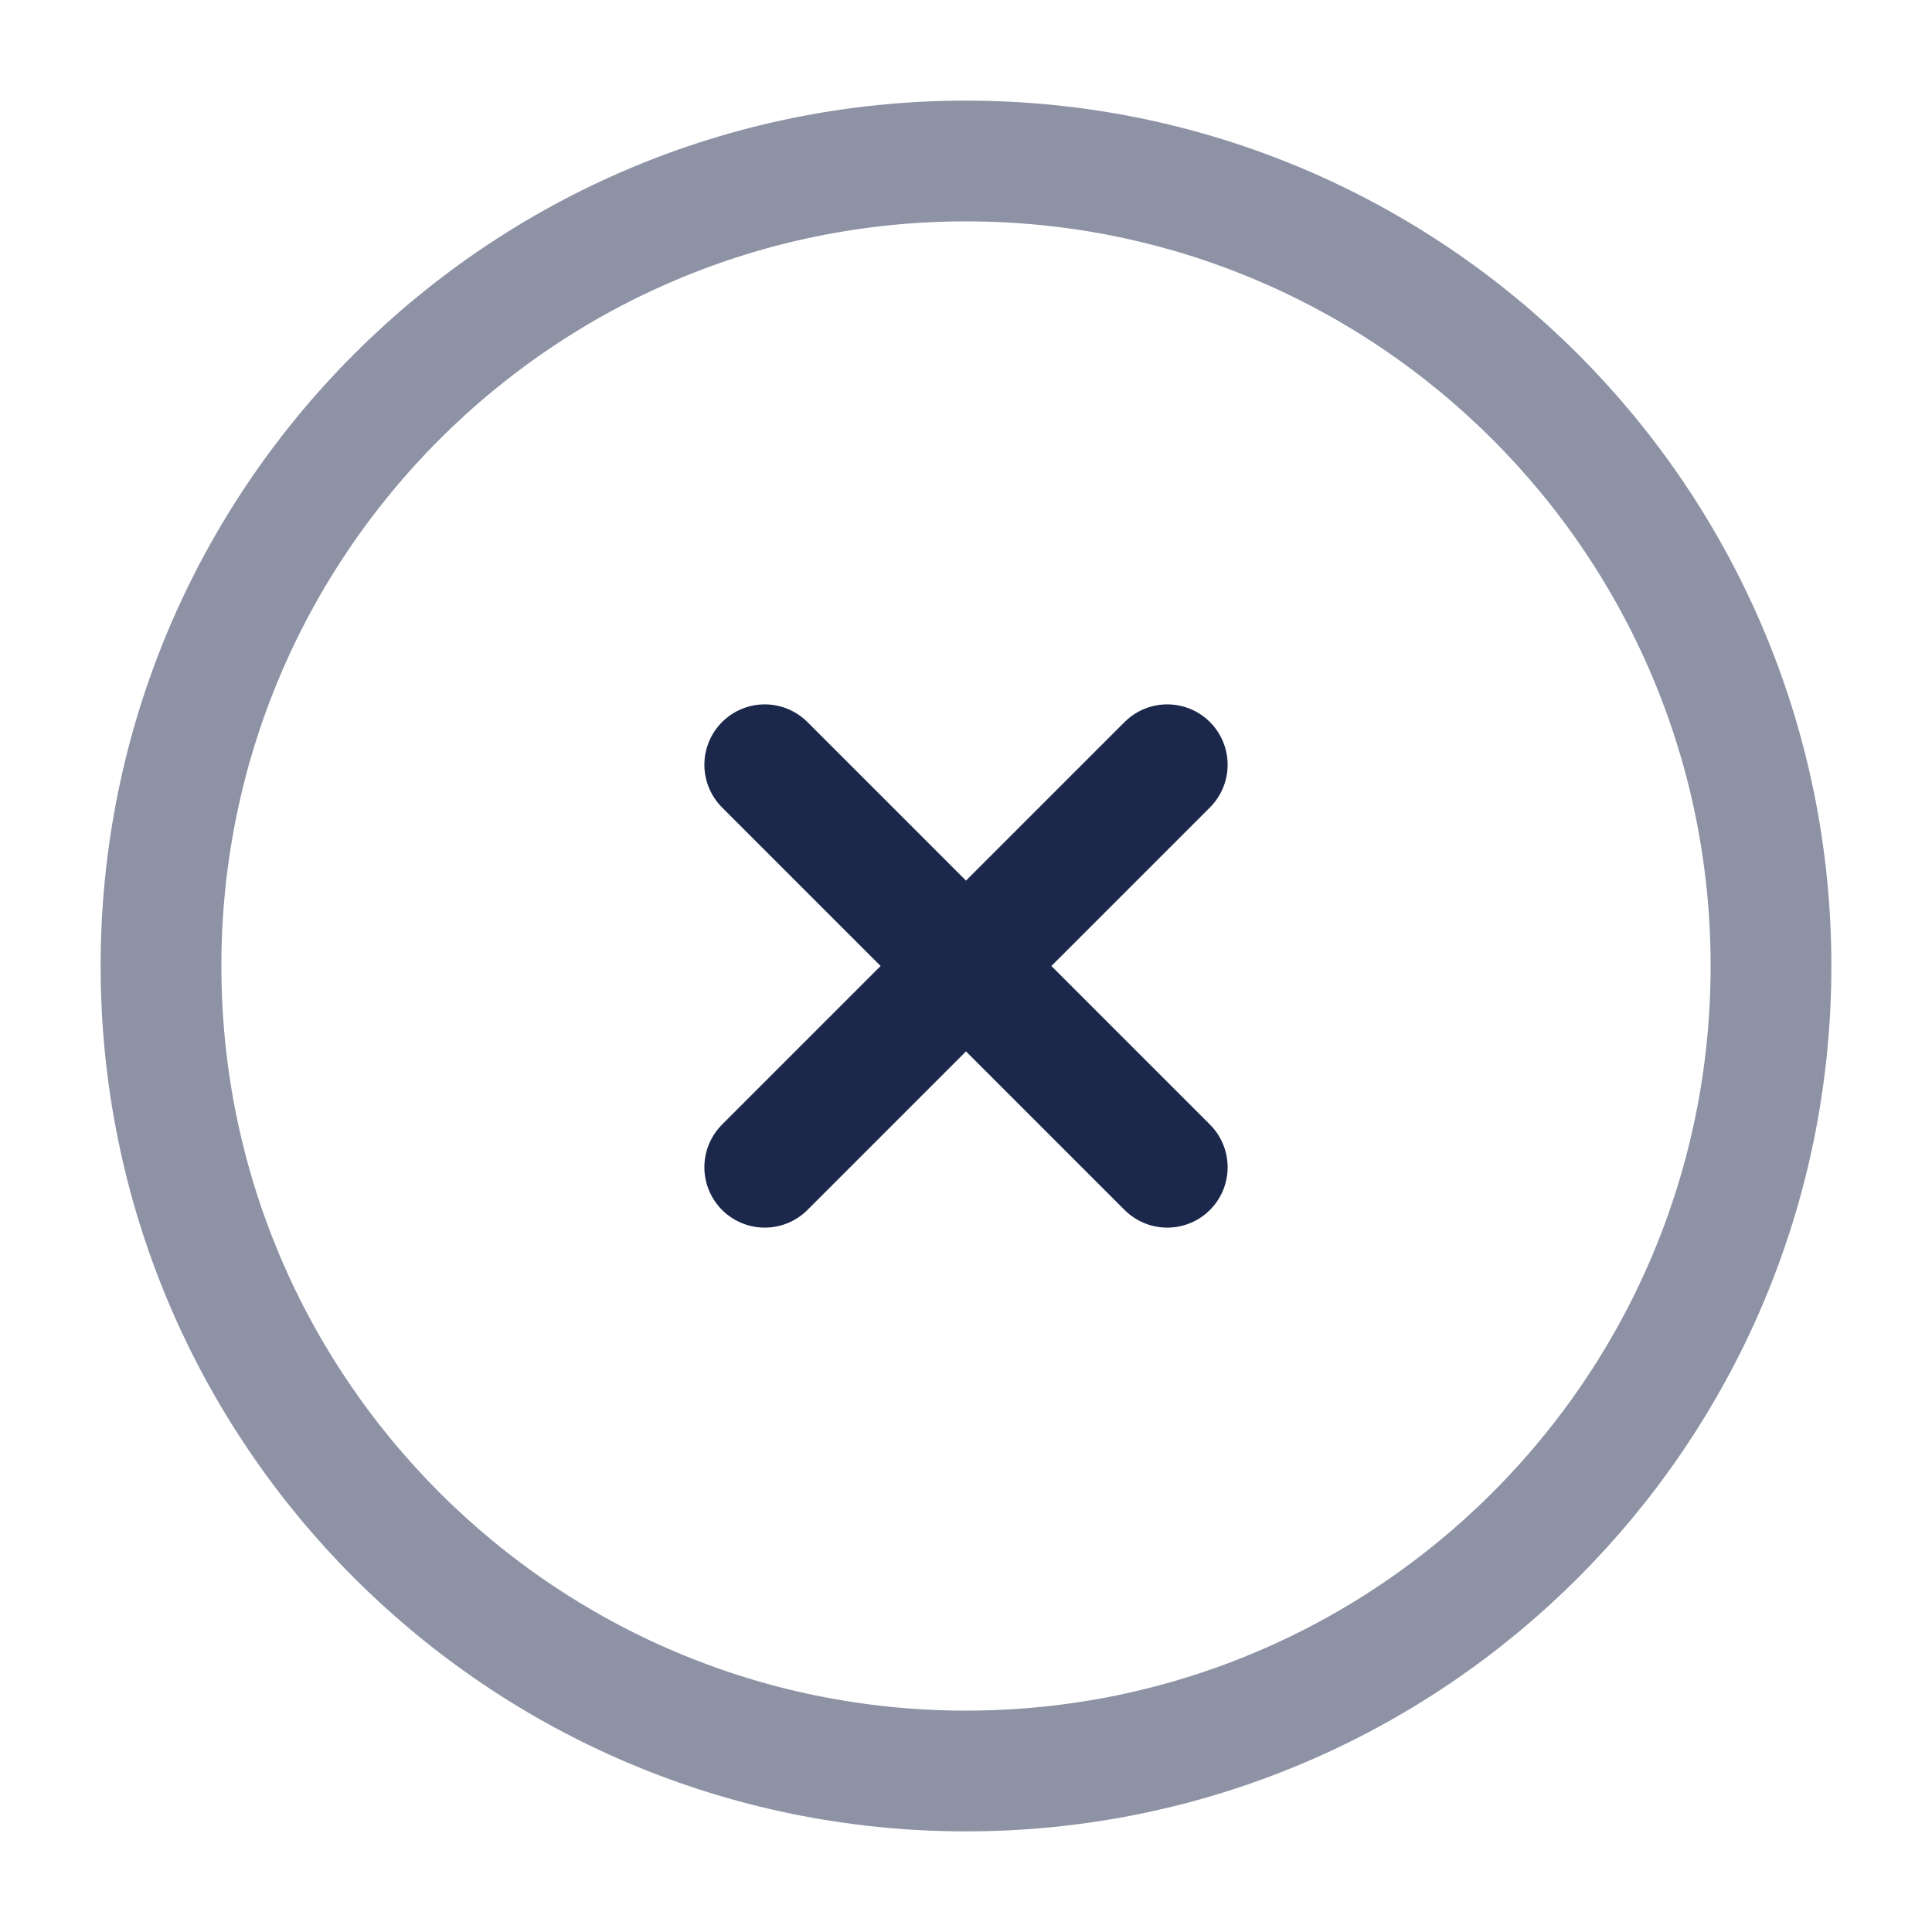
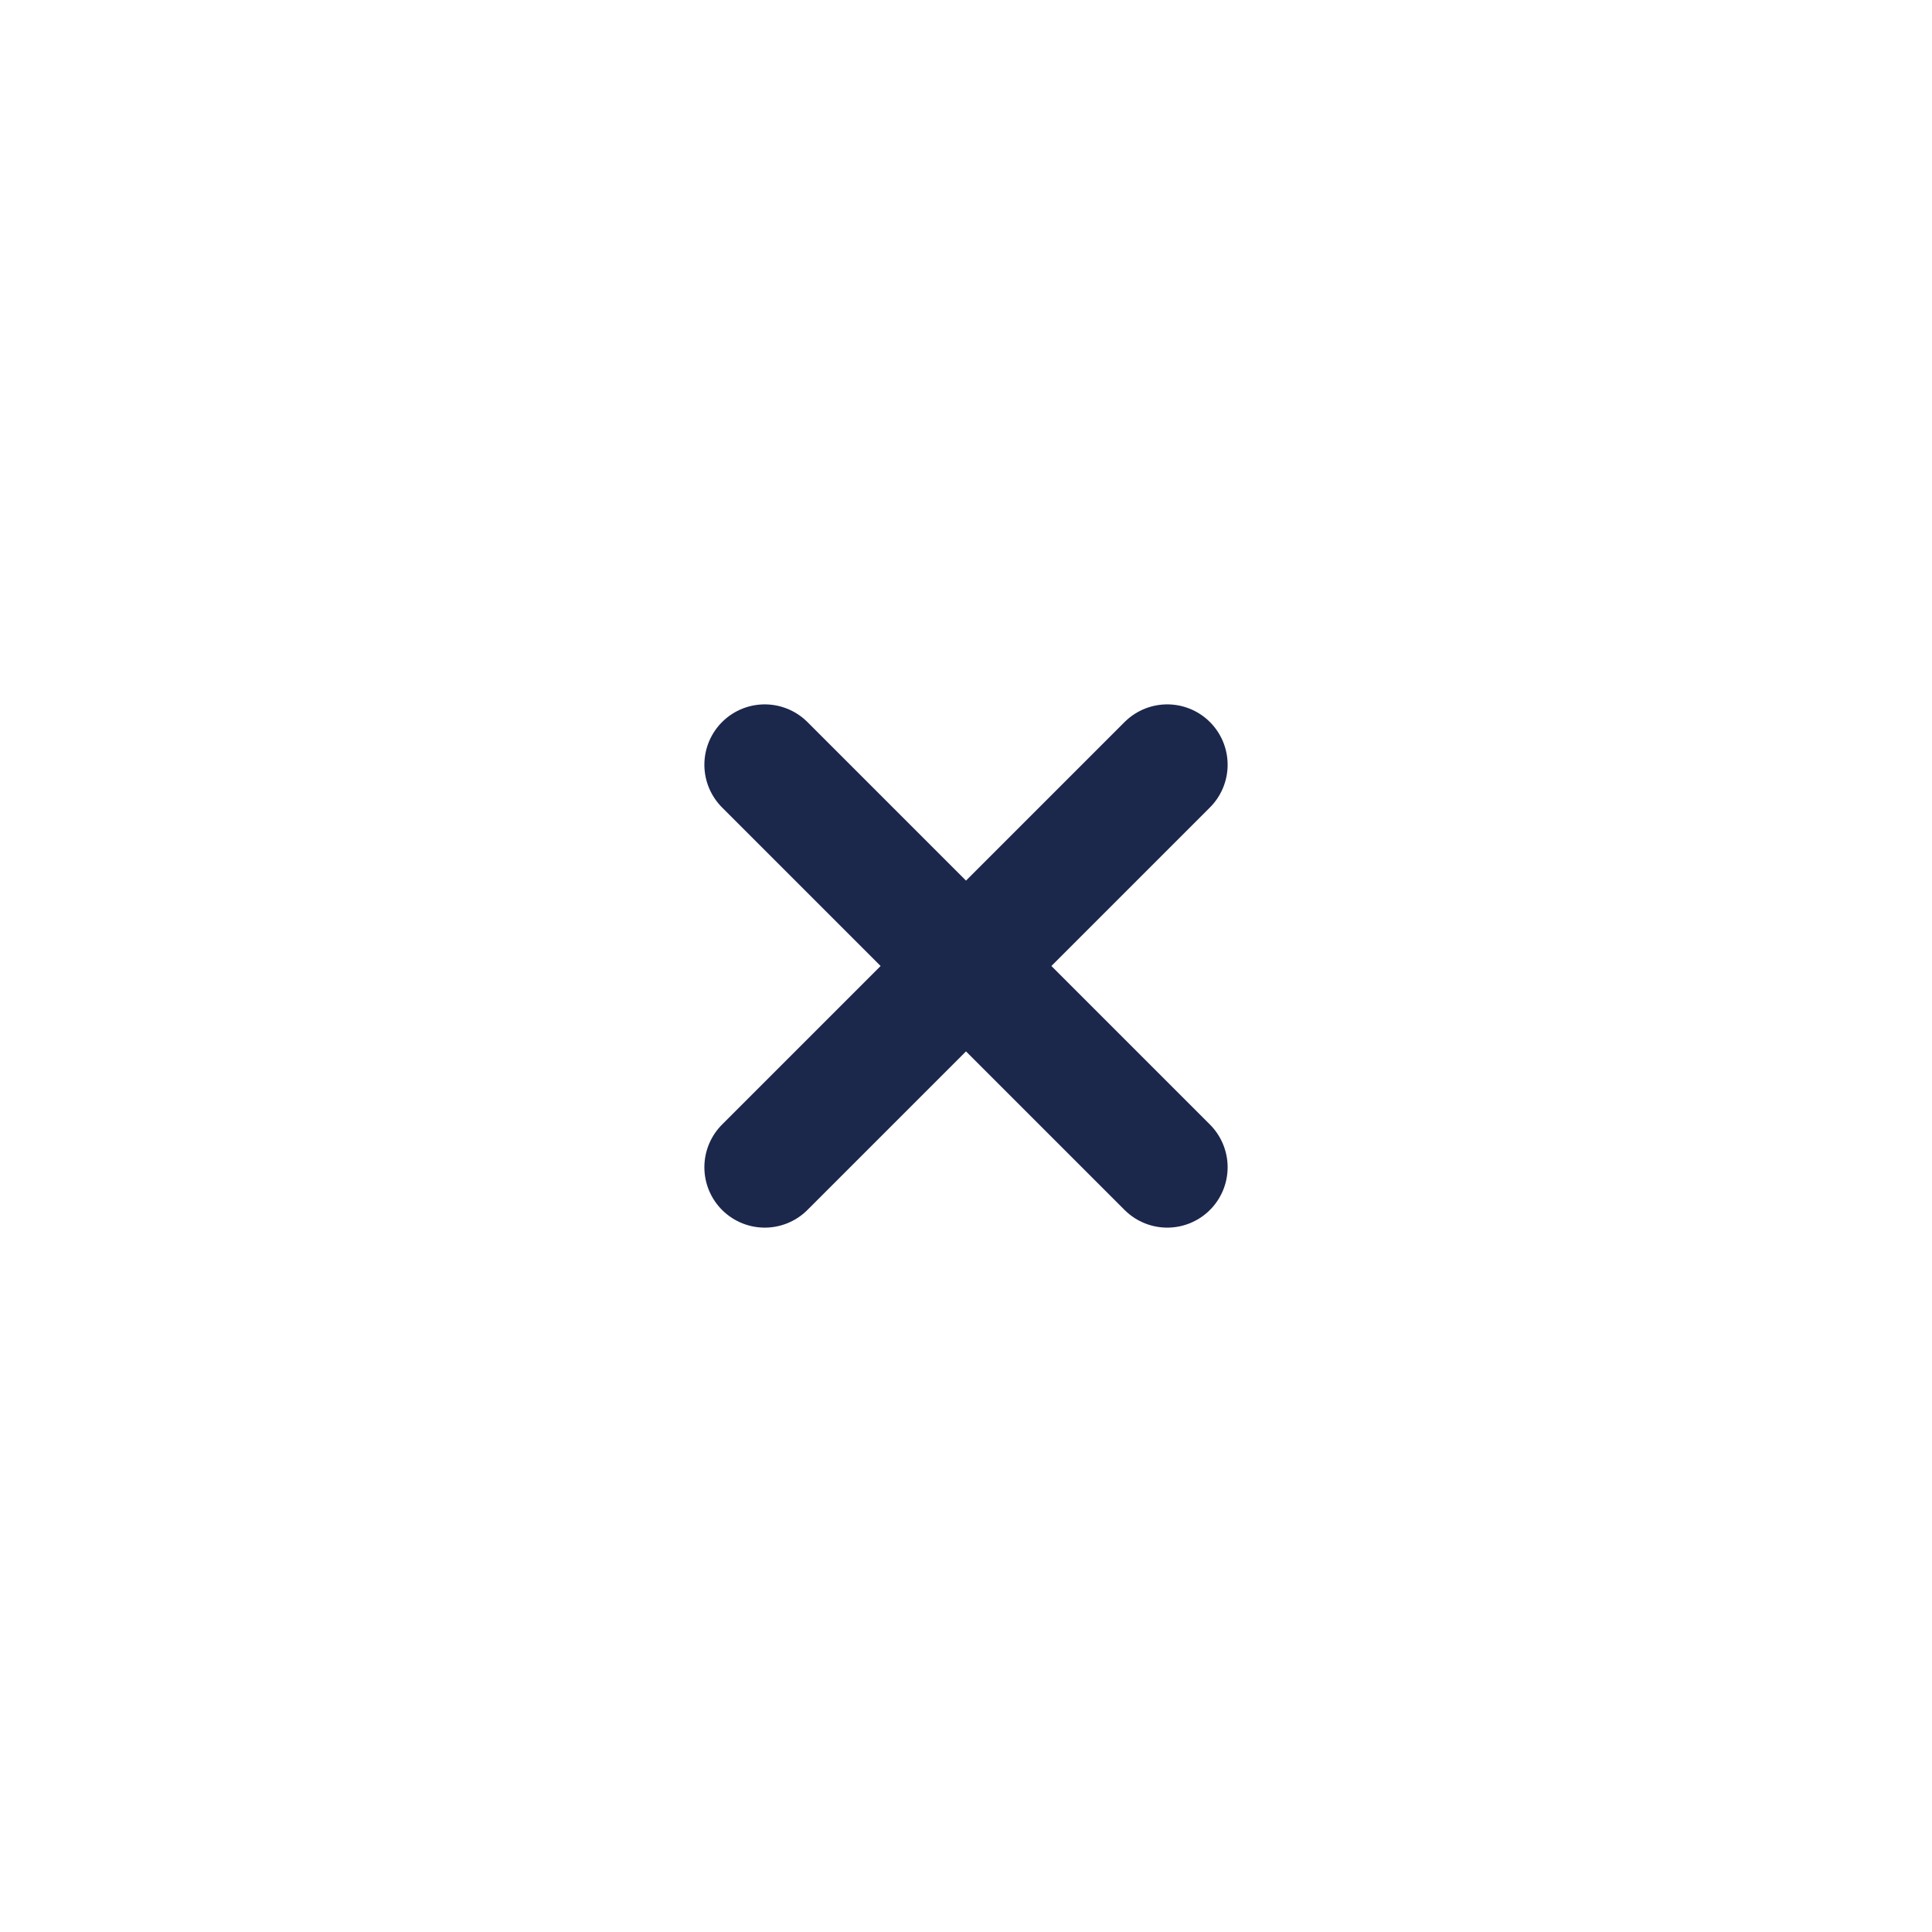
<svg xmlns="http://www.w3.org/2000/svg" width="800px" height="800px" viewBox="0 0 24 24" fill="none">
-   <circle opacity="0.5" cx="12" cy="12" r="10" stroke="#1C274C" stroke-width="1.5" />
  <path d="M14.5 9.5L9.5 14.5M9.5 9.5L14.5 14.5" stroke="#1C274C" stroke-width="1.5" stroke-linecap="round" />
</svg>
